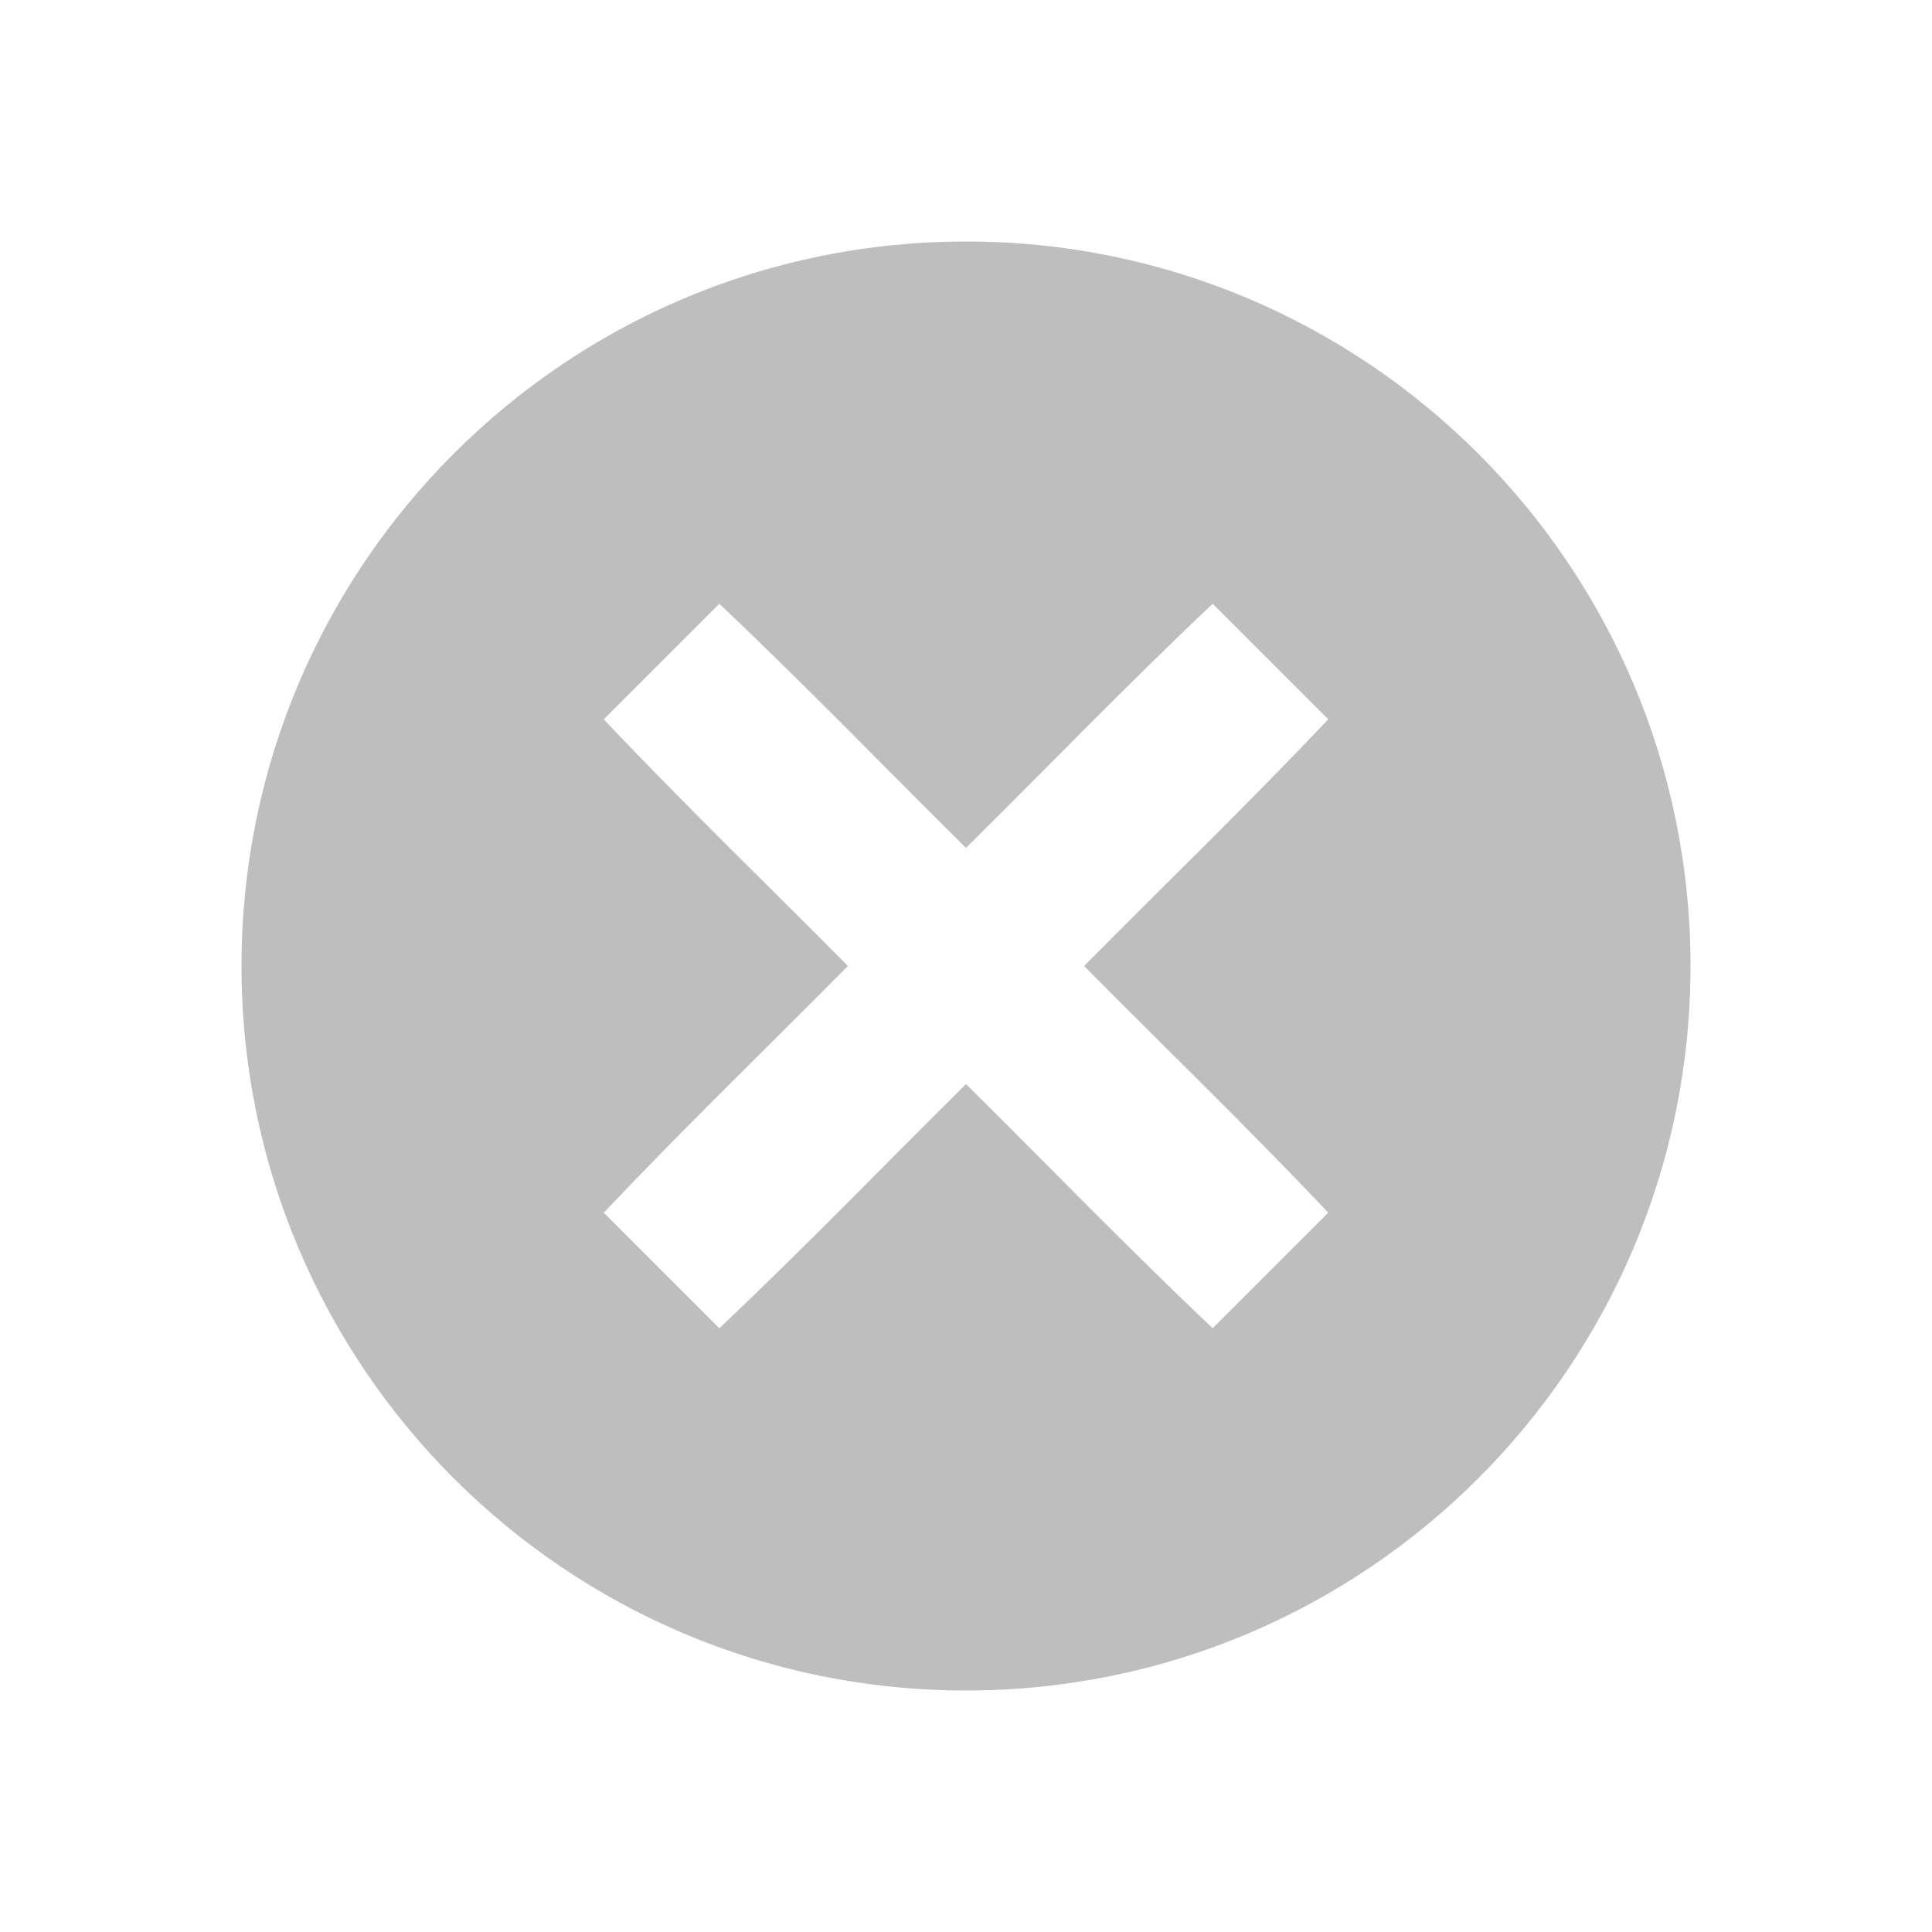
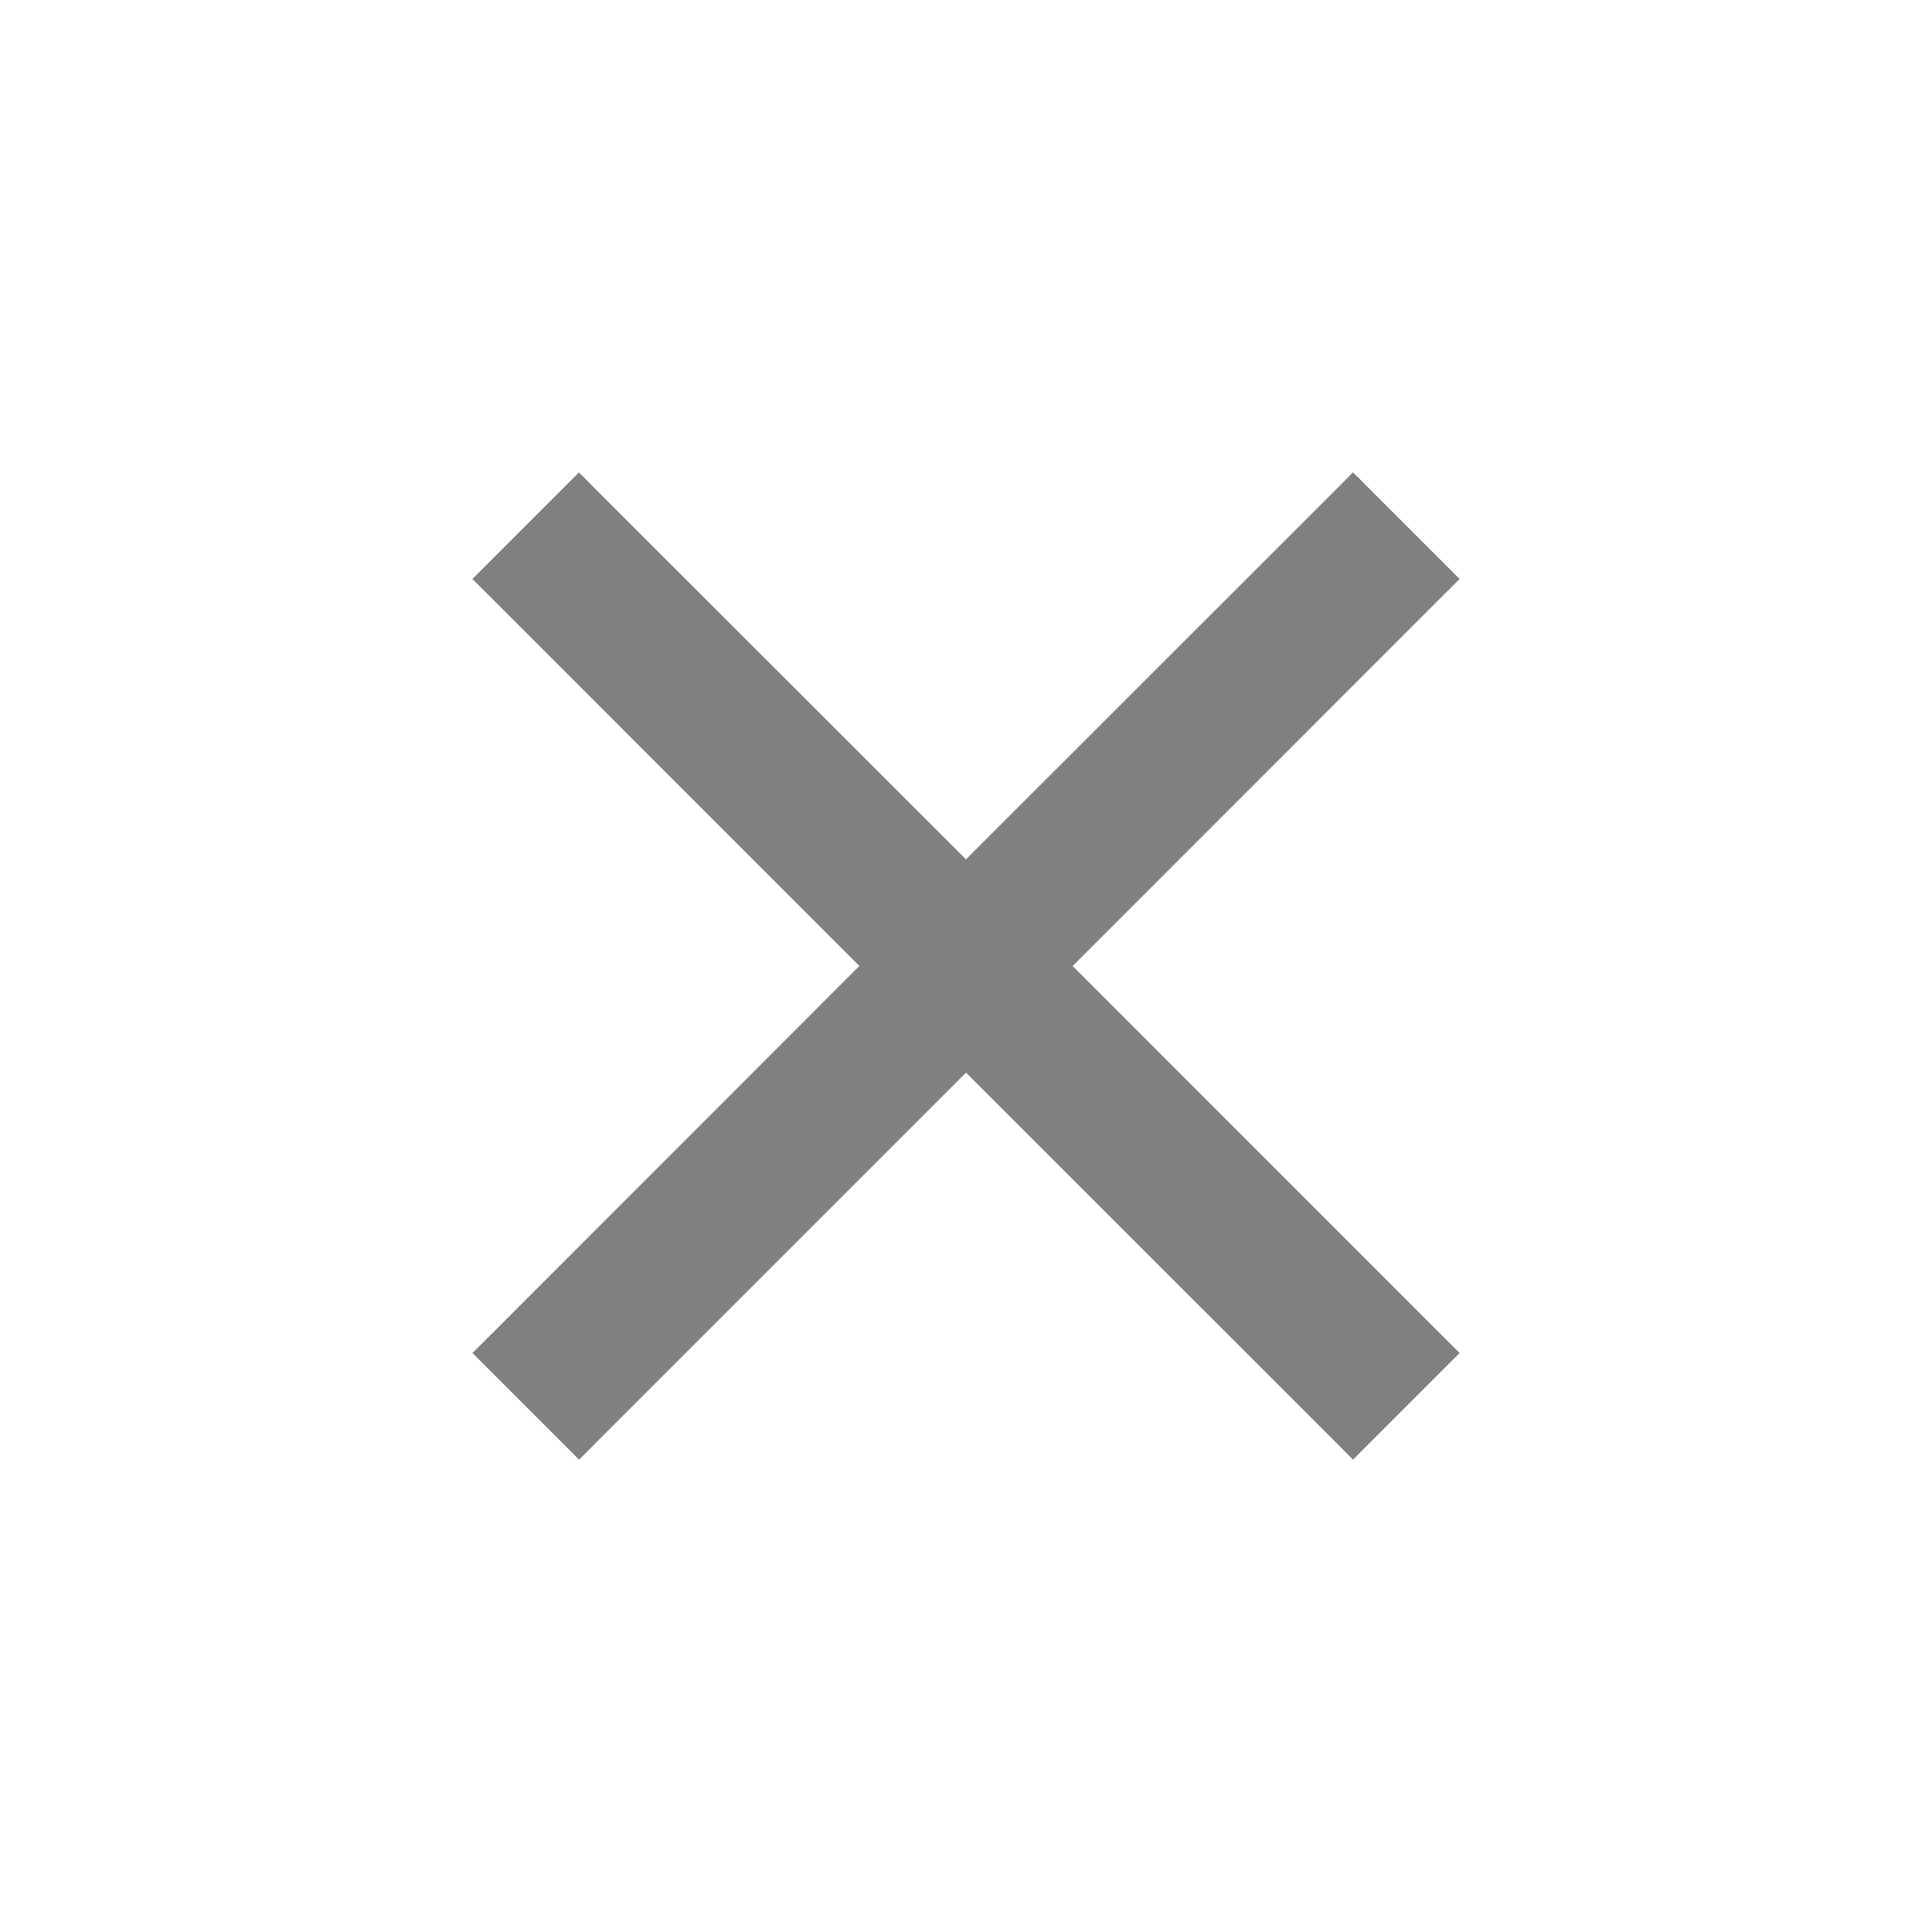
- <svg xmlns="http://www.w3.org/2000/svg" viewBox="0 0 16 16">
-   <path d="m8 2a6 6 0 0 0 -6 6 6 6 0 0 0 6 6 6 6 0 0 0 6-6 6 6 0 0 0 -6-6zm-2.043 3c .696.658 1.362 1.348 2.043 2.022.681-.674 1.346-1.364 2.043-2.022l.957.957c-.658.696-1.348 1.362-2.022 2.043.674.681 1.364 1.346 2.022 2.043l-.957.957c-.696-.658-1.362-1.348-2.043-2.022-.681.674-1.346 1.364-2.043 2.022l-.957-.957c.658-.696 1.348-1.362 2.022-2.043-.674-.681-1.364-1.346-2.022-2.043z" fill="#bebebe" />
+ <svg xmlns="http://www.w3.org/2000/svg" height="16" width="16">
+   <path d="M4.795 3.912l-.883.883.147.146L7.117 8 4.06 11.059l-.147.146.883.883.146-.147L8 8.883l3.059 3.058.146.147.883-.883-.147-.146L8.883 8l3.058-3.059.147-.146-.883-.883-.146.147L8 7.117 4.941 4.06z" style="line-height:normal;font-variant-ligatures:normal;font-variant-position:normal;font-variant-caps:normal;font-variant-numeric:normal;font-variant-alternates:normal;font-feature-settings:normal;text-indent:0;text-align:start;text-decoration-line:none;text-decoration-style:solid;text-decoration-color:#000;text-transform:none;text-orientation:mixed;shape-padding:0;isolation:auto;mix-blend-mode:normal" color="#000" font-weight="400" font-family="sans-serif" white-space="normal" overflow="visible" fill="gray" fill-rule="evenodd" />
</svg>
